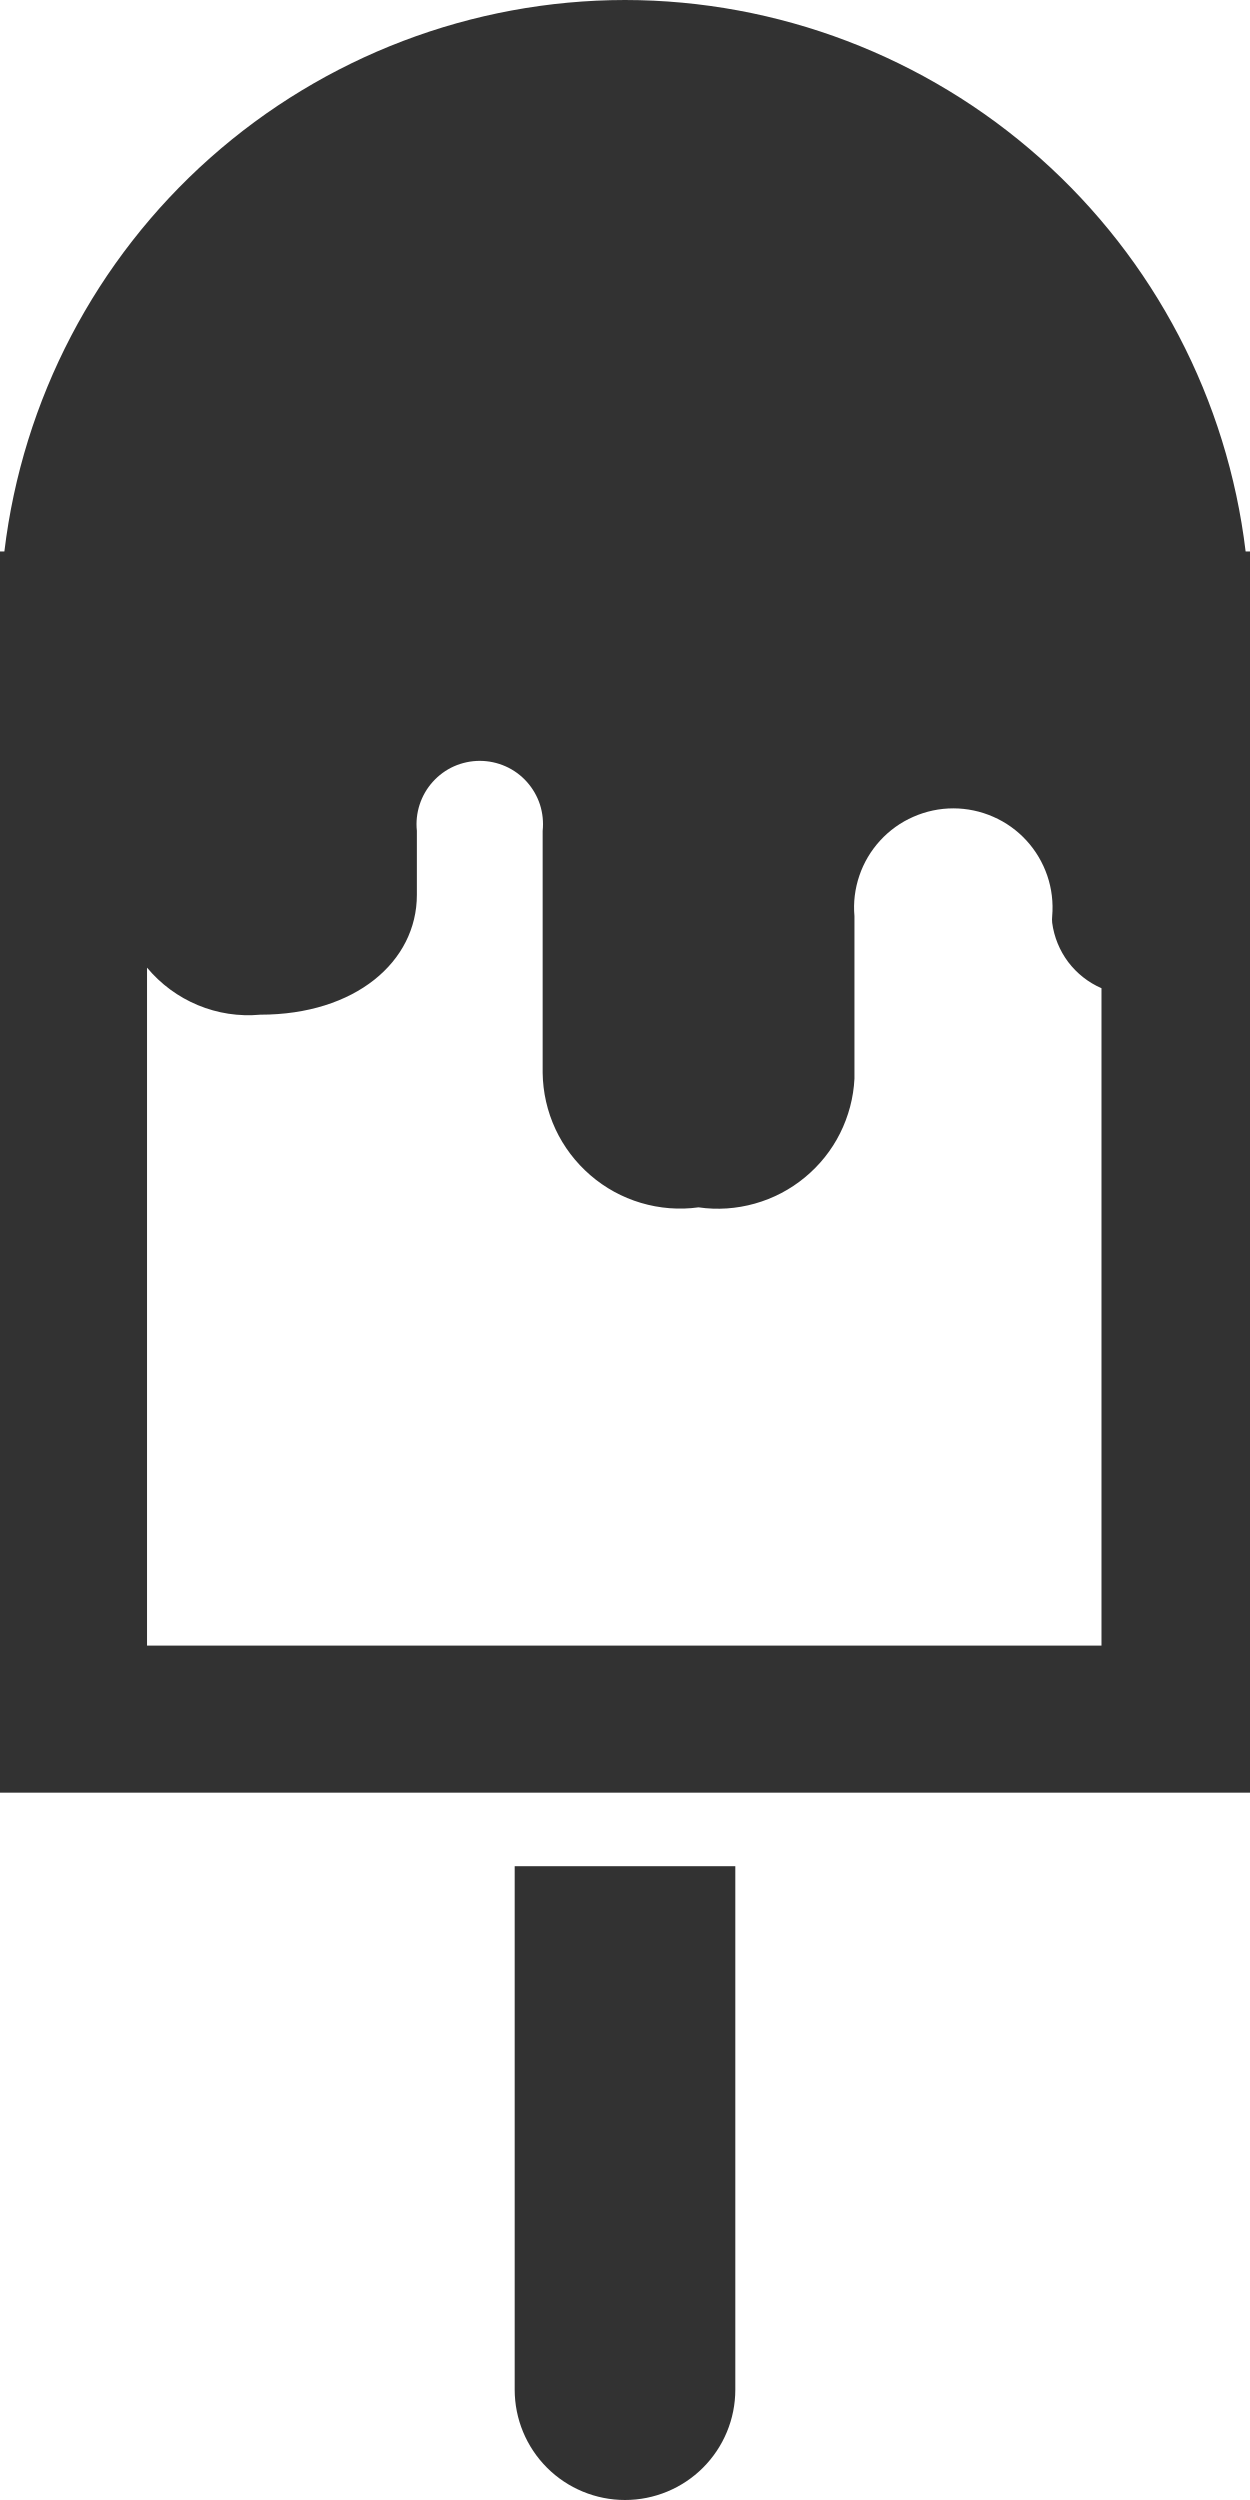
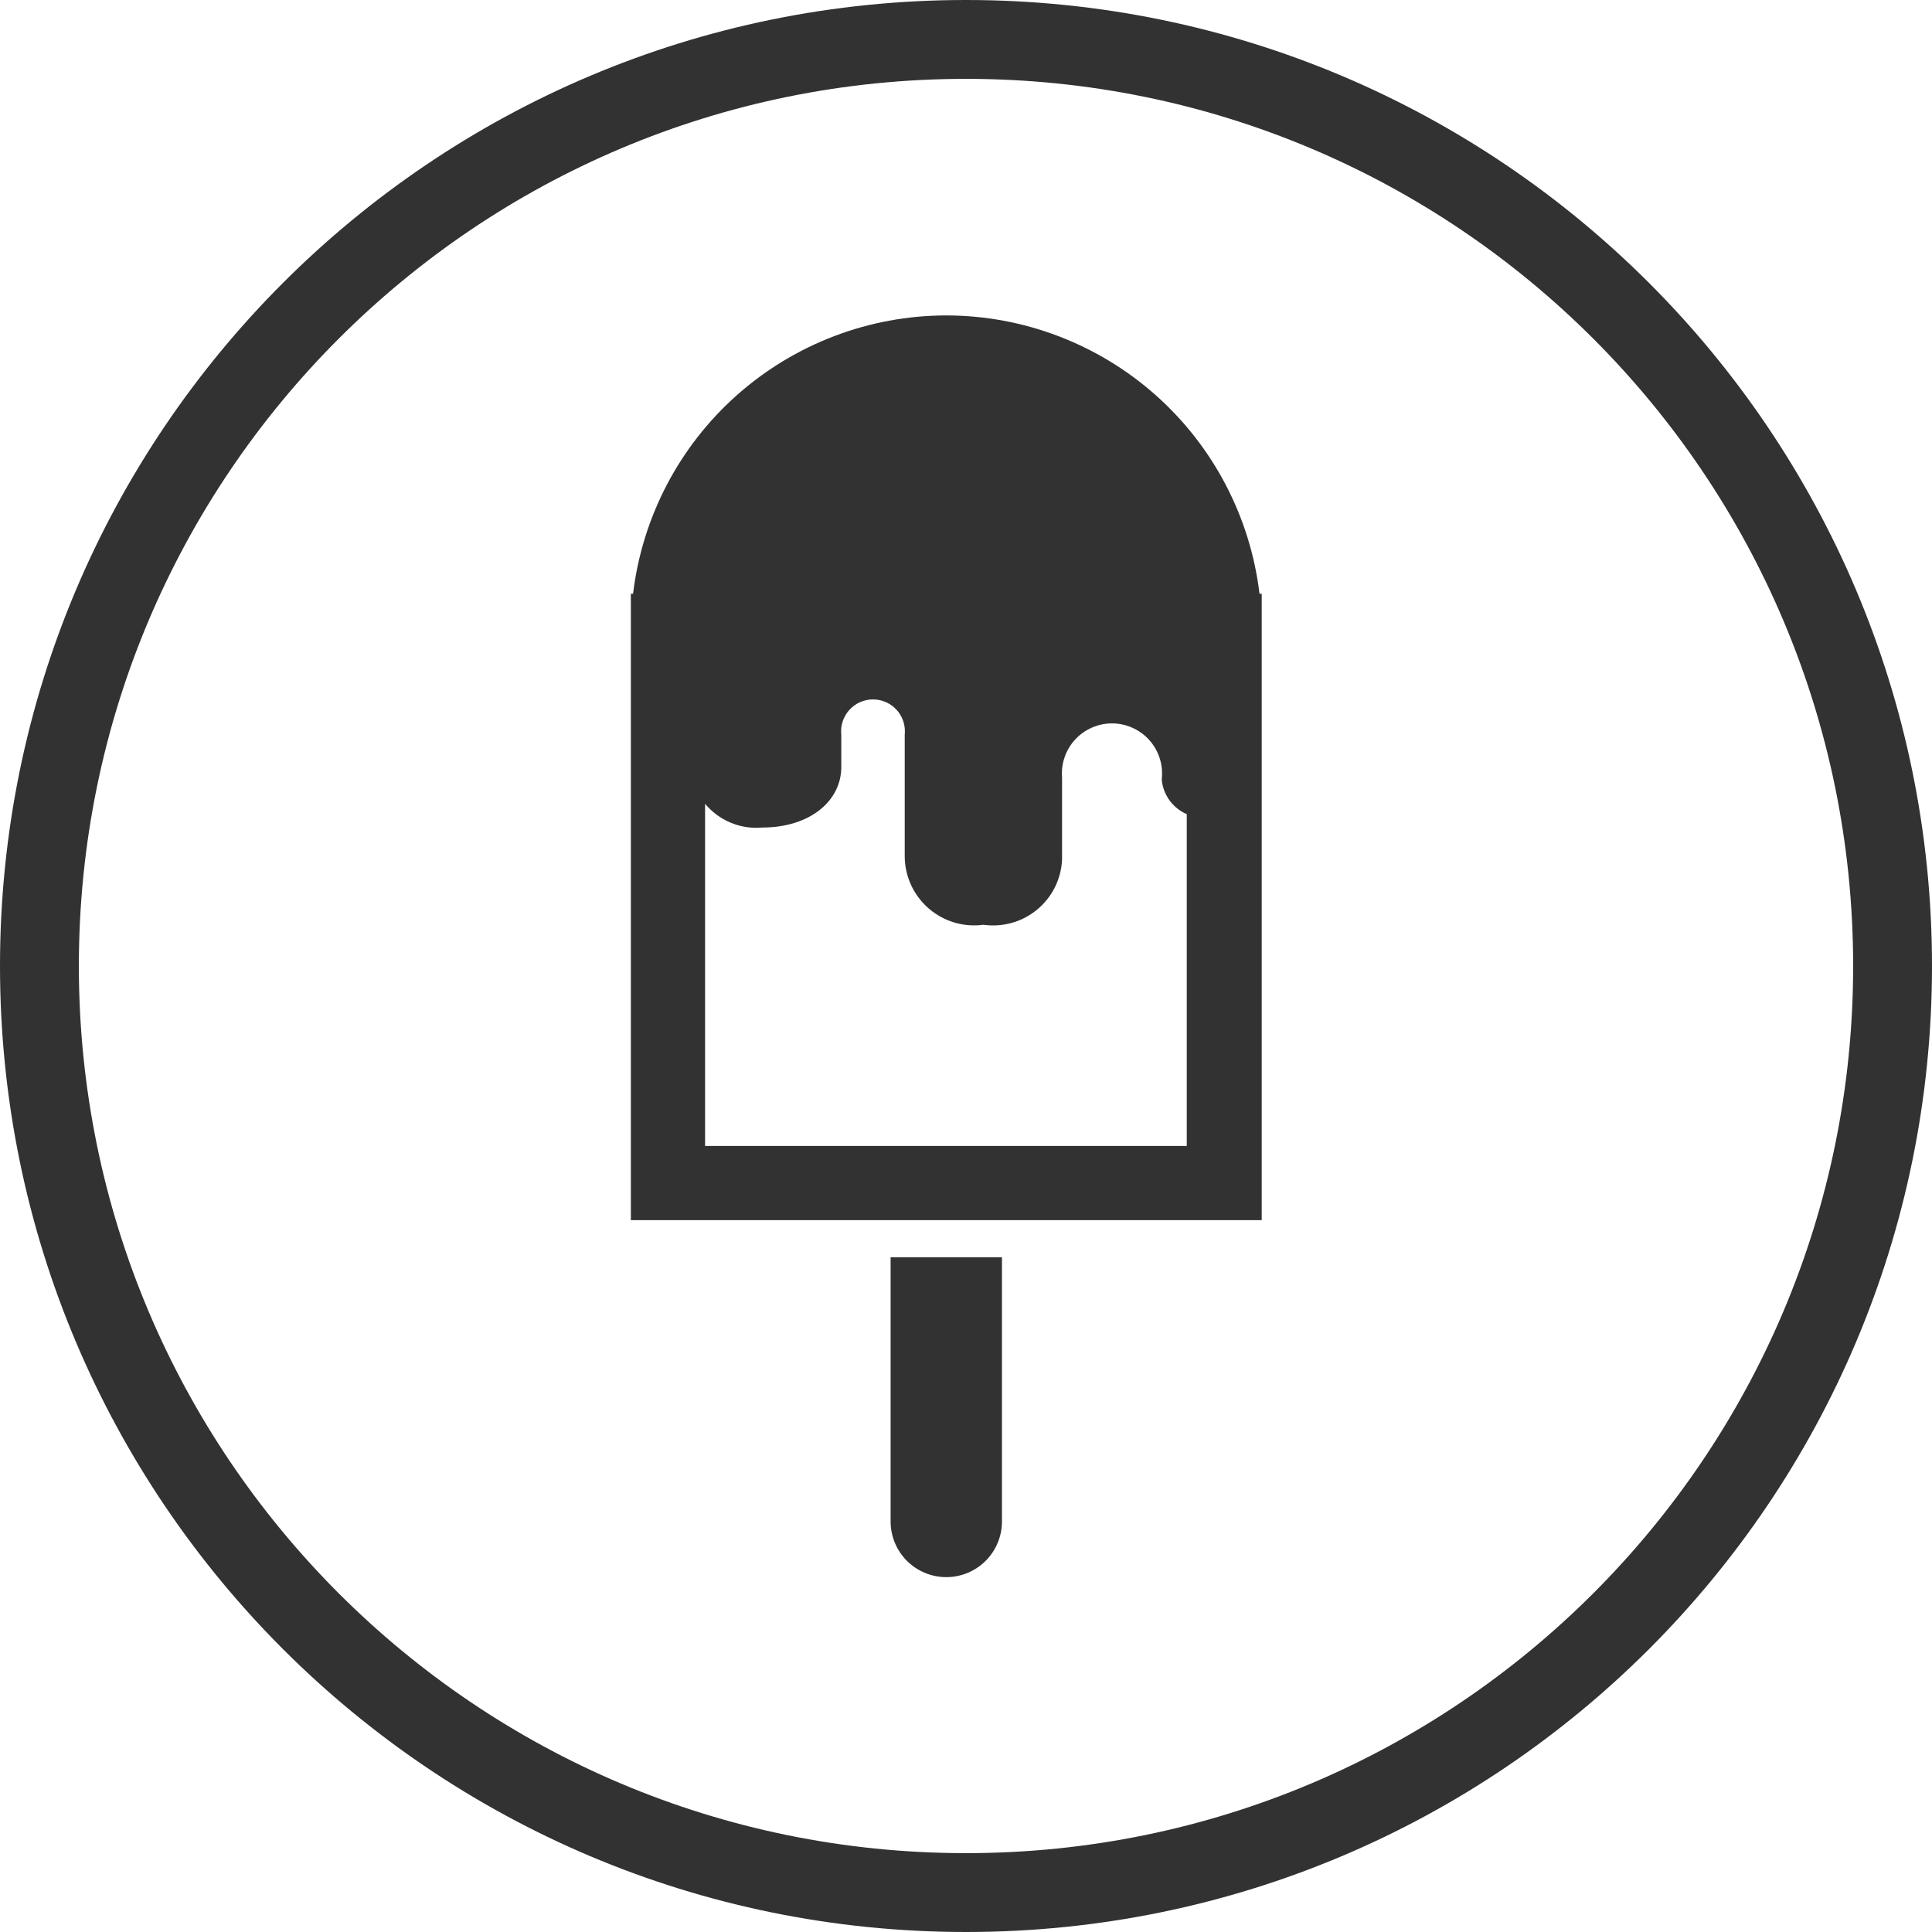
- <svg xmlns="http://www.w3.org/2000/svg" width="16" height="32" viewBox="0 0 16 32" fill="none">
-   <path d="M8 0C6.042 0.002 4.153 0.722 2.689 2.022C1.225 3.323 0.289 5.115 0.056 7.059H0V22.946H16V7.059H15.944C15.711 5.115 14.775 3.323 13.311 2.022C11.847 0.722 9.958 0.002 8 0ZM14.118 21.064H1.882V12.386C2.057 12.596 2.28 12.761 2.533 12.866C2.785 12.971 3.059 13.013 3.332 12.988C4.546 12.988 5.336 12.311 5.336 11.454V10.635C5.324 10.522 5.336 10.408 5.371 10.3C5.406 10.192 5.463 10.092 5.539 10.008C5.615 9.923 5.708 9.855 5.811 9.809C5.915 9.763 6.028 9.739 6.141 9.739C6.255 9.739 6.367 9.763 6.471 9.809C6.575 9.855 6.668 9.923 6.744 10.008C6.819 10.092 6.877 10.192 6.912 10.3C6.946 10.408 6.958 10.522 6.946 10.635V13.732C6.949 13.981 7.005 14.227 7.11 14.453C7.215 14.678 7.367 14.879 7.556 15.042C7.744 15.205 7.965 15.326 8.204 15.397C8.443 15.468 8.694 15.488 8.941 15.454C9.182 15.489 9.428 15.472 9.662 15.406C9.897 15.34 10.115 15.226 10.302 15.071C10.49 14.916 10.644 14.724 10.753 14.506C10.862 14.288 10.925 14.05 10.937 13.807V11.727C10.921 11.552 10.943 11.375 11 11.208C11.056 11.042 11.147 10.889 11.266 10.759C11.385 10.629 11.53 10.525 11.691 10.455C11.852 10.384 12.026 10.347 12.202 10.347C12.378 10.347 12.553 10.384 12.714 10.455C12.875 10.525 13.02 10.629 13.139 10.759C13.258 10.889 13.348 11.042 13.405 11.208C13.462 11.375 13.483 11.552 13.468 11.727C13.465 11.755 13.465 11.784 13.468 11.812C13.492 11.994 13.563 12.167 13.673 12.314C13.784 12.46 13.93 12.576 14.099 12.649V21.12L14.118 21.064Z" fill="#323232" />
-   <path d="M6.588 30.588C6.588 30.963 6.737 31.322 7.002 31.587C7.266 31.851 7.626 32 8 32C8.374 32 8.734 31.851 8.998 31.587C9.263 31.322 9.412 30.963 9.412 30.588V23.887H6.588V30.588Z" fill="#323232" />
+ <svg xmlns="http://www.w3.org/2000/svg" width="49" height="49" viewBox="0 0 49 49" fill="none">
+   <circle cx="24.5" cy="24.5" r="23.5" stroke="#323232" stroke-width="2" />
+   <path d="M24 8C22.042 8.002 20.153 8.722 18.689 10.022C17.225 11.323 16.289 13.115 16.056 15.059H16V30.946H32V15.059H31.944C31.711 13.115 30.775 11.323 29.311 10.022C27.847 8.722 25.958 8.002 24 8ZM30.118 29.064H17.882V20.386C18.057 20.596 18.28 20.761 18.533 20.866C18.785 20.971 19.059 21.013 19.332 20.988C20.546 20.988 21.337 20.311 21.337 19.454V18.635C21.324 18.522 21.336 18.408 21.371 18.3C21.406 18.192 21.463 18.092 21.539 18.008C21.615 17.923 21.708 17.855 21.811 17.809C21.915 17.763 22.027 17.739 22.141 17.739C22.255 17.739 22.367 17.763 22.471 17.809C22.575 17.855 22.668 17.923 22.744 18.008C22.82 18.092 22.877 18.192 22.912 18.3C22.946 18.408 22.958 18.522 22.946 18.635V21.732C22.949 21.981 23.005 22.227 23.11 22.453C23.215 22.678 23.367 22.879 23.556 23.042C23.744 23.205 23.965 23.326 24.204 23.397C24.443 23.468 24.694 23.488 24.941 23.454C25.182 23.488 25.428 23.472 25.662 23.406C25.897 23.34 26.115 23.226 26.302 23.071C26.49 22.916 26.644 22.724 26.753 22.506C26.862 22.288 26.924 22.05 26.936 21.807V19.727C26.921 19.552 26.943 19.375 27 19.208C27.056 19.042 27.147 18.889 27.266 18.759C27.385 18.629 27.53 18.526 27.691 18.455C27.852 18.384 28.026 18.347 28.202 18.347C28.378 18.347 28.553 18.384 28.714 18.455C28.875 18.526 29.02 18.629 29.139 18.759C29.258 18.889 29.348 19.042 29.405 19.208C29.462 19.375 29.483 19.552 29.468 19.727C29.465 19.755 29.465 19.784 29.468 19.812C29.492 19.994 29.563 20.167 29.673 20.314C29.784 20.46 29.93 20.576 30.099 20.649V29.12L30.118 29.064Z" fill="#323232" />
+   <path d="M22.588 38.588C22.588 38.963 22.737 39.322 23.002 39.587C23.267 39.851 23.626 40 24 40C24.374 40 24.733 39.851 24.998 39.587C25.263 39.322 25.412 38.963 25.412 38.588V31.887H22.588V38.588Z" fill="#323232" />
</svg>
